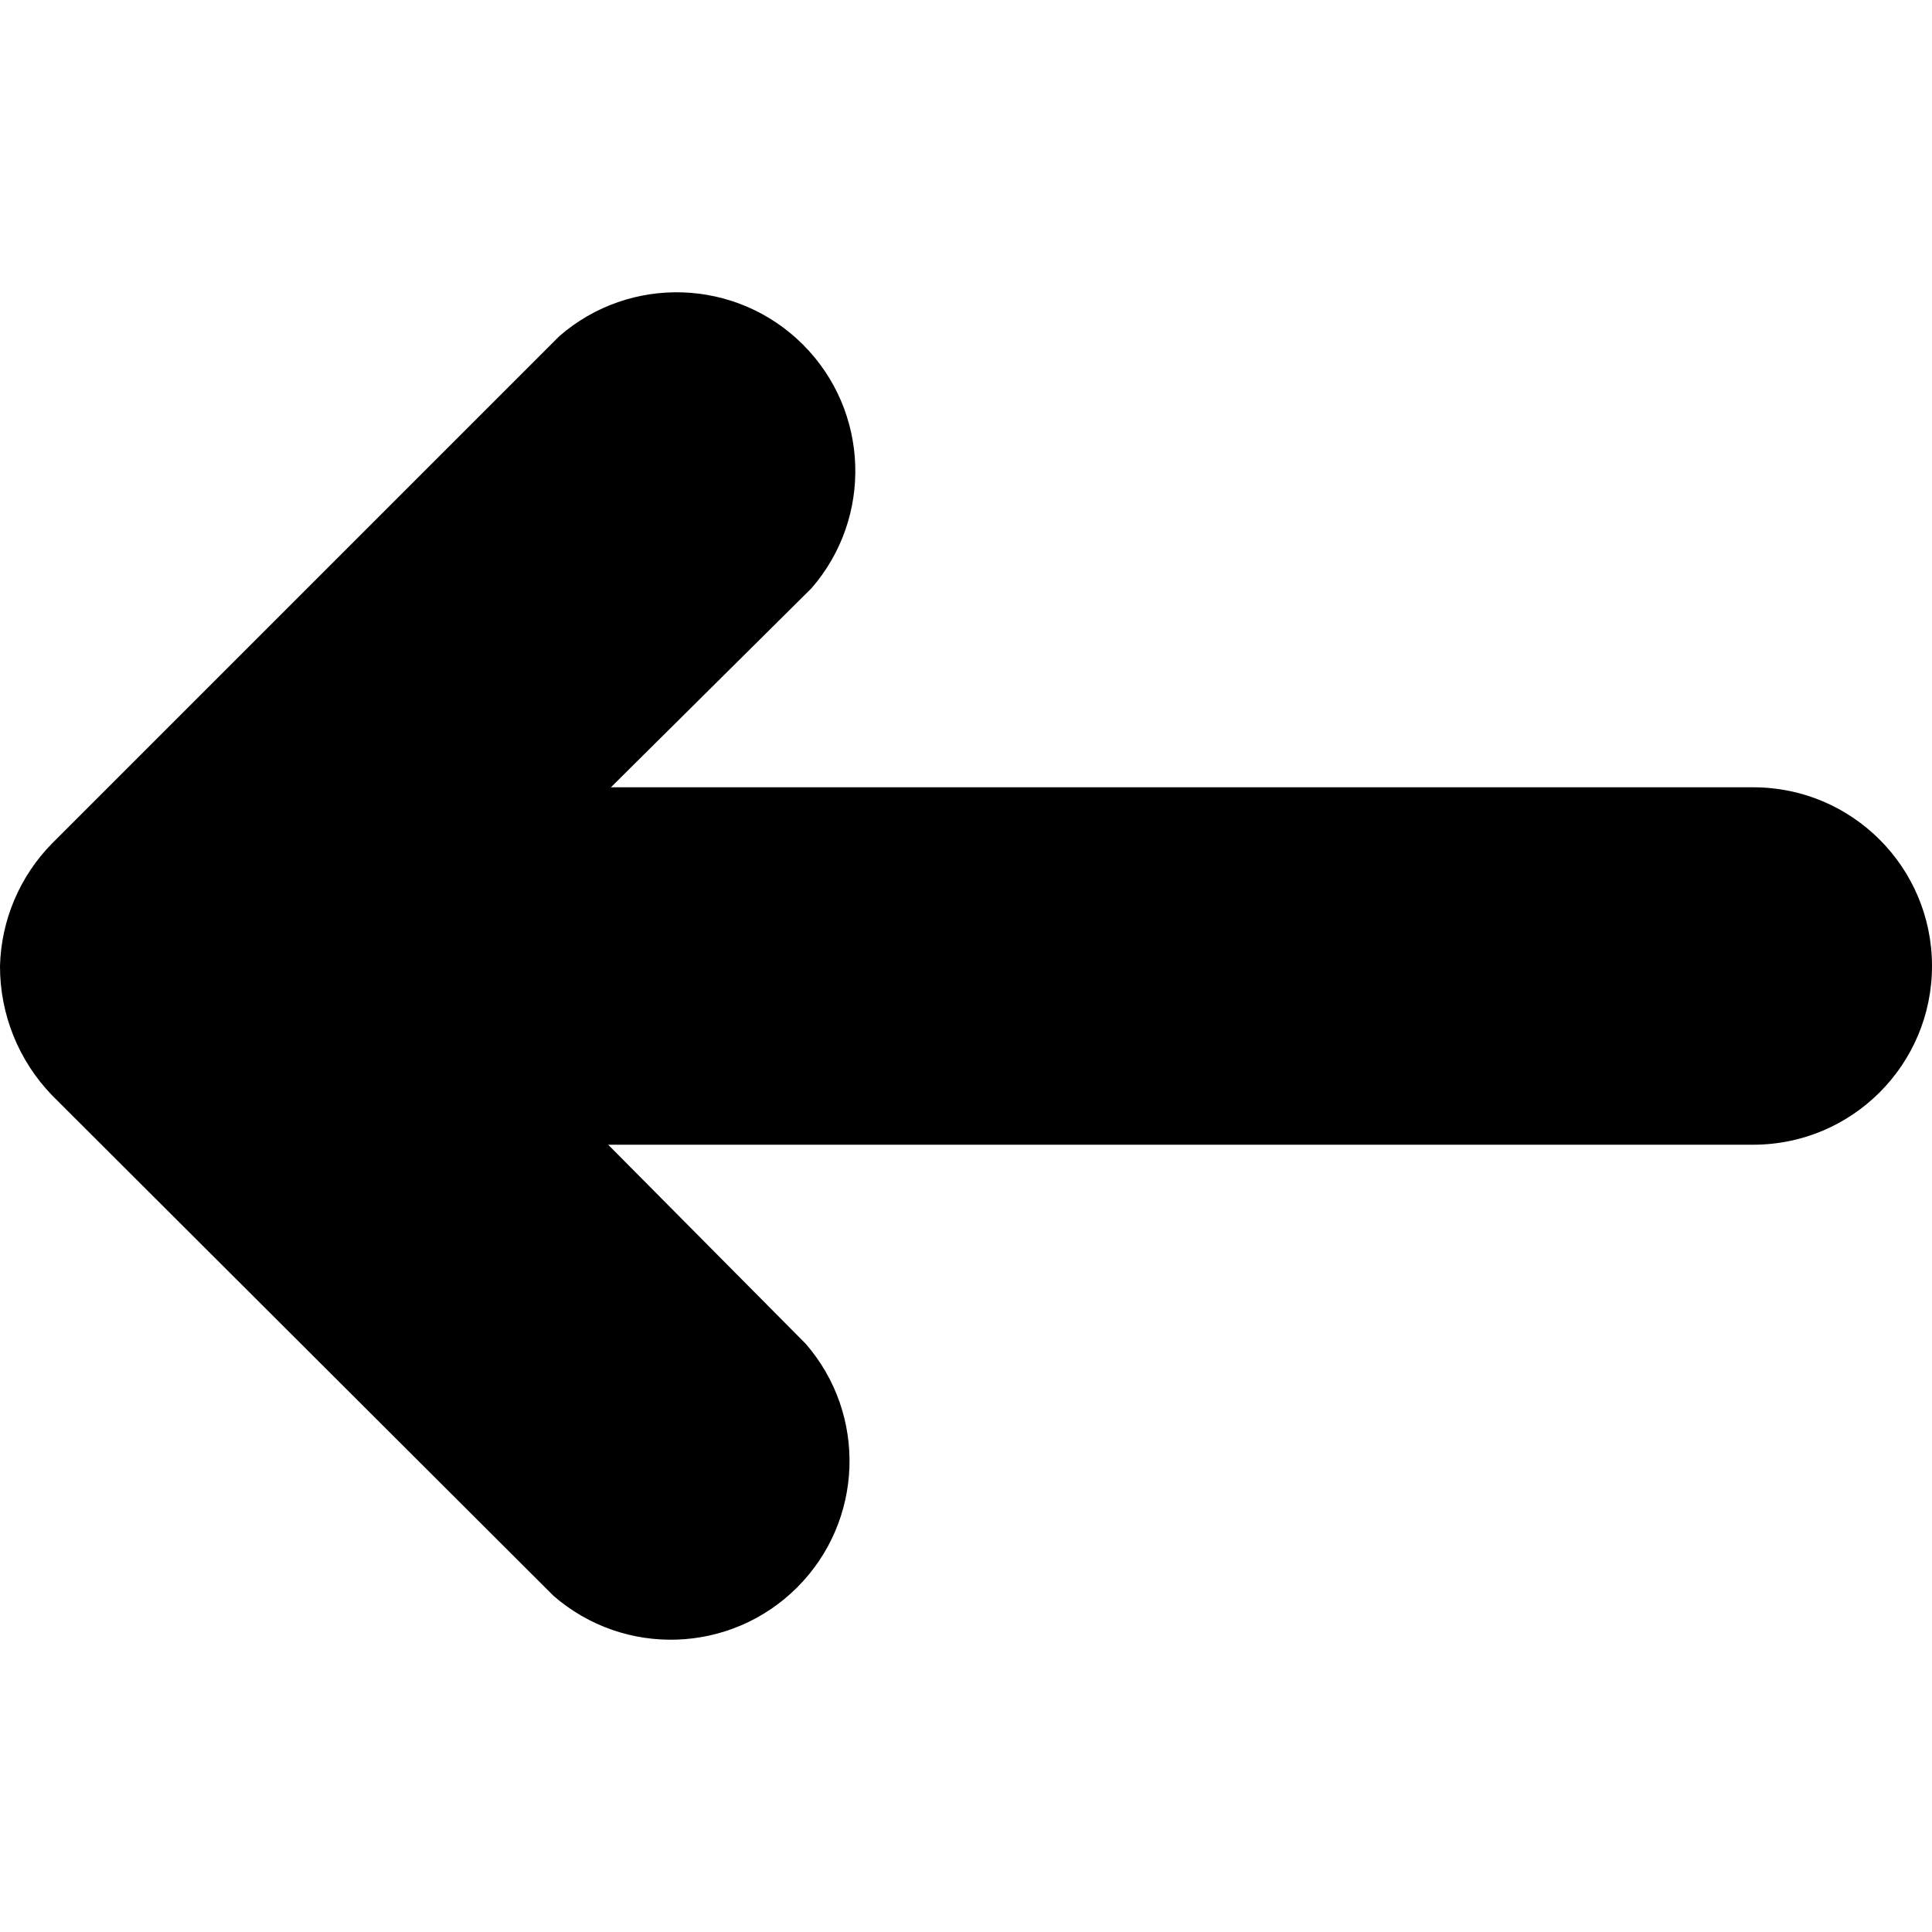
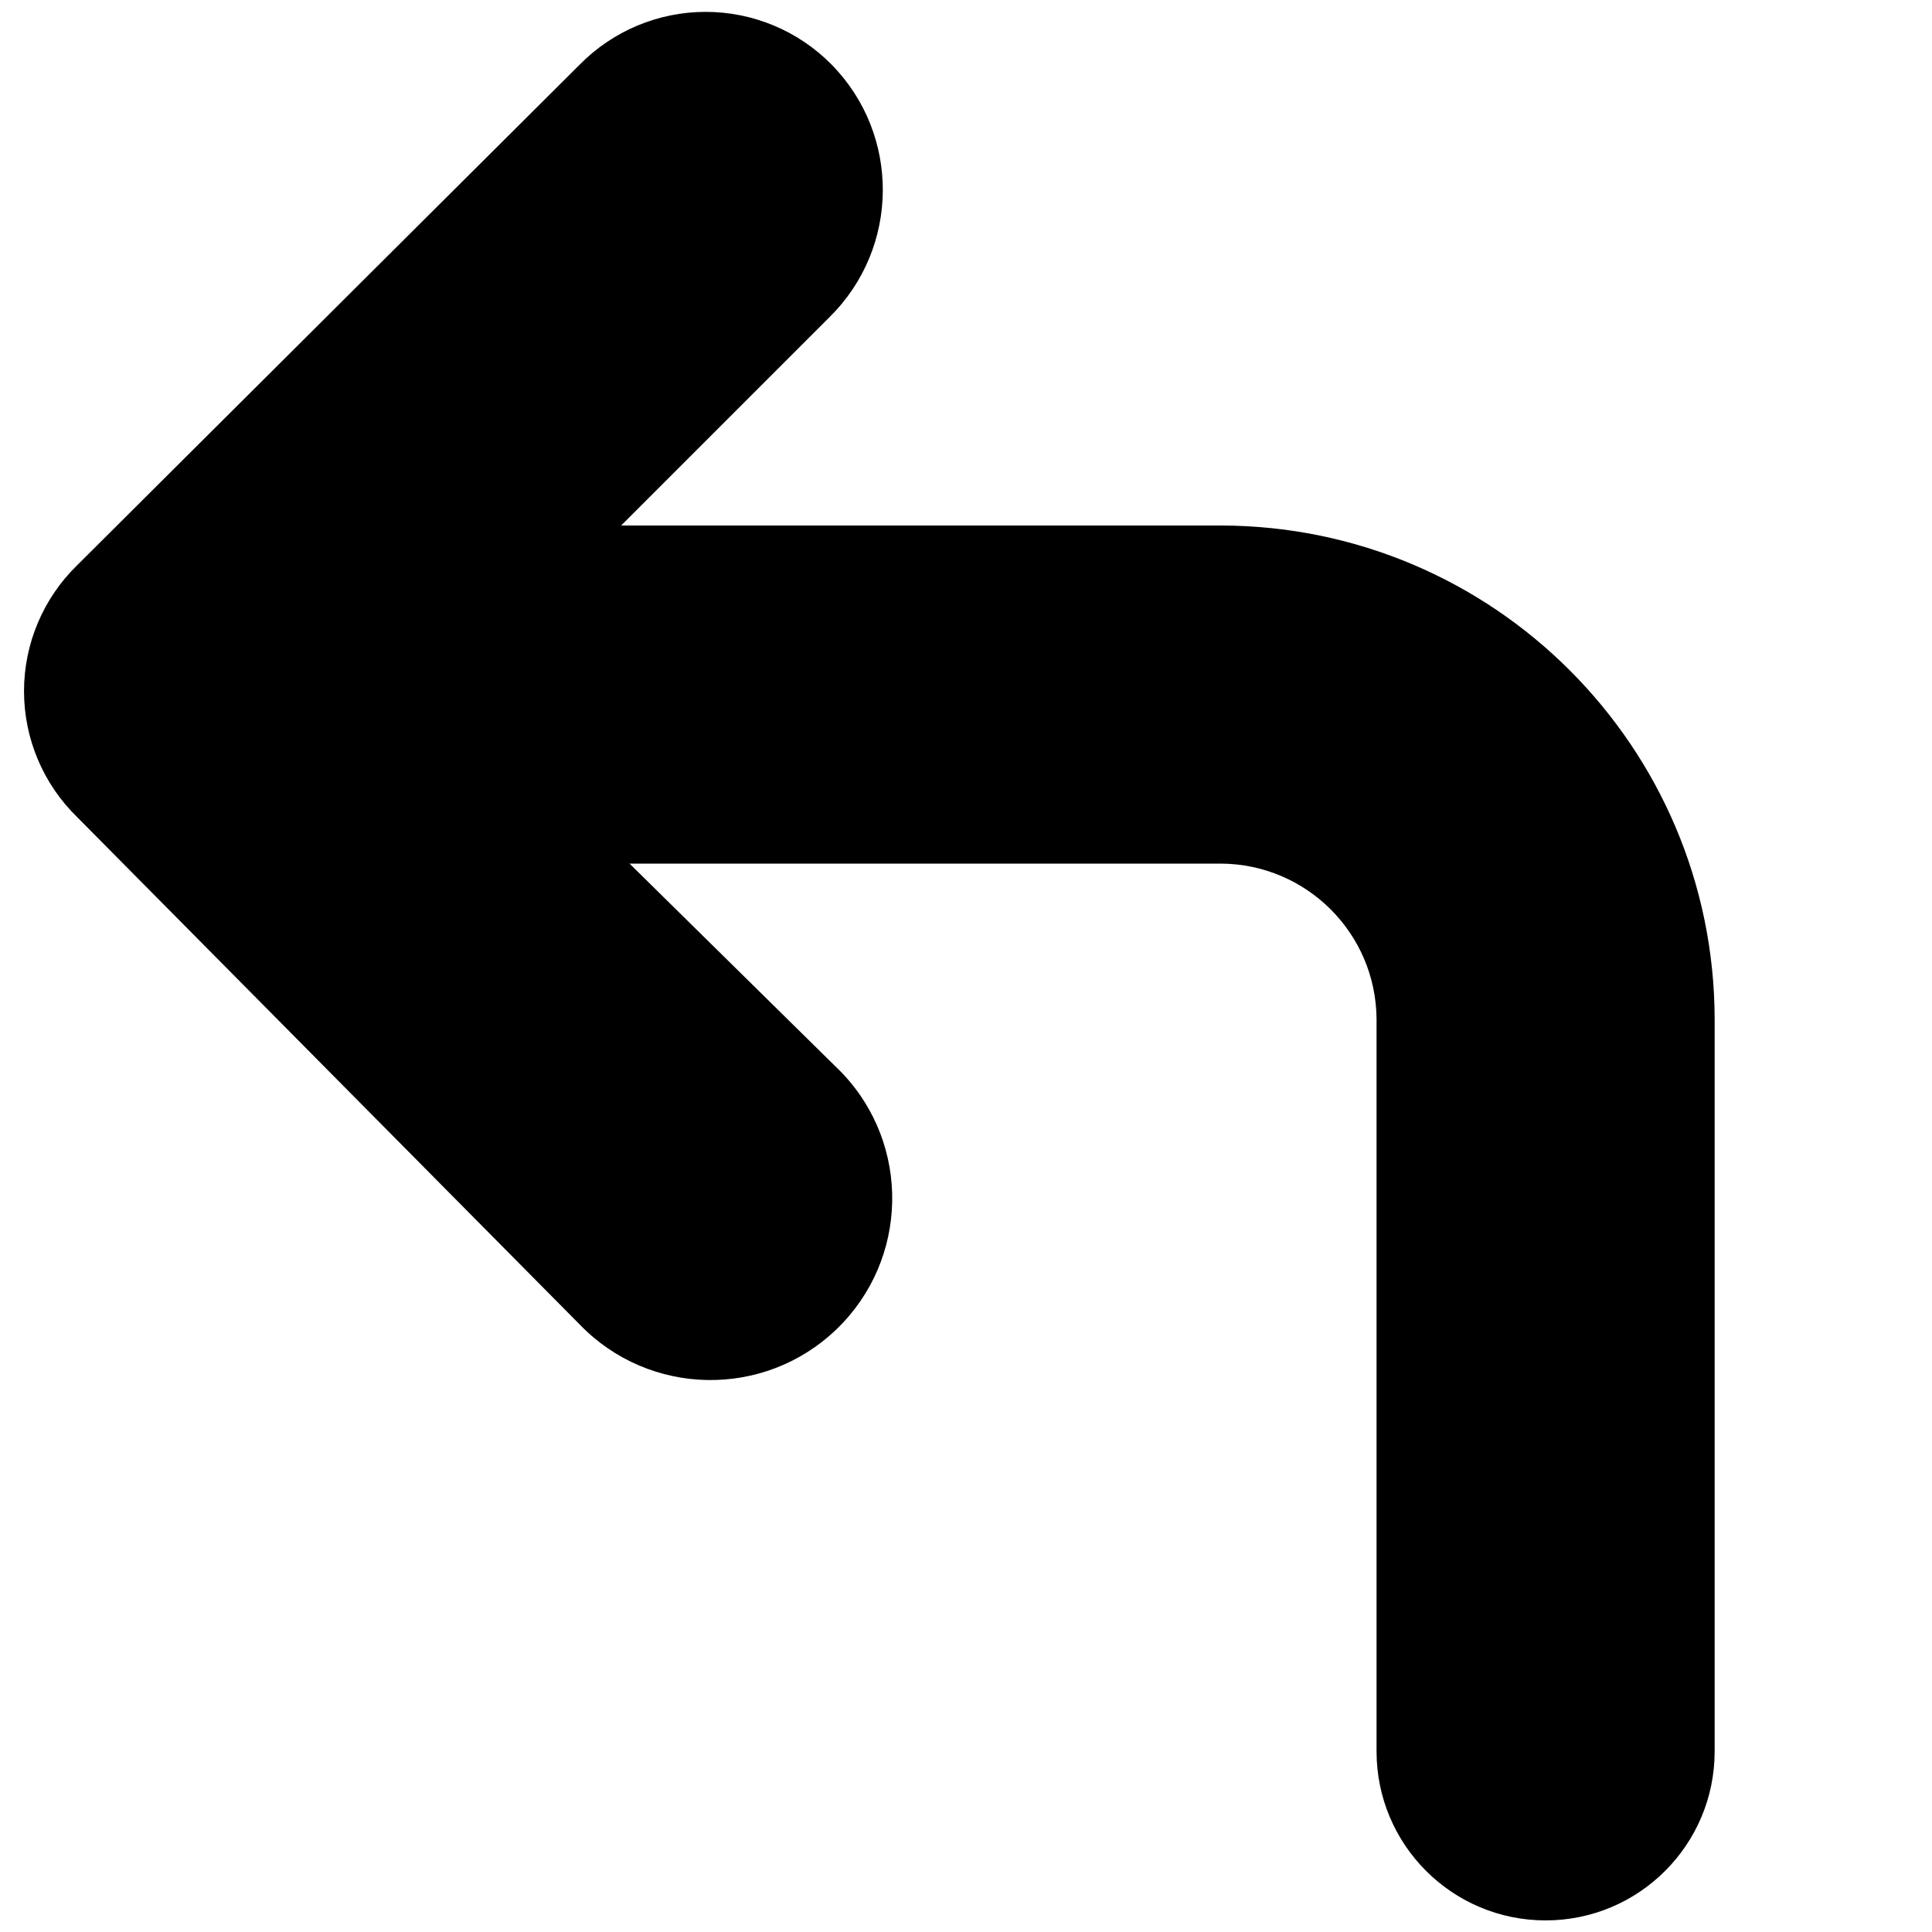
<svg xmlns="http://www.w3.org/2000/svg" id="Layer_1" data-name="Layer 1" viewBox="0 0 20 20">
-   <path d="M3.57,11.85H18.15a1.85,1.85,0,1,0,0-3.7H3.57a1.85,1.85,0,0,0,0,3.7" />
-   <path d="M8.34,13.91,4.46,10,8.4,6.09A1.85,1.85,0,0,0,5.79,3.48L.54,8.73A1.88,1.88,0,0,0,0,10a1.92,1.92,0,0,0,.54,1.34l5.19,5.18a1.85,1.85,0,0,0,2.61-2.61Z" />
+   <path d="M8.59,3.28,4.71,7.16l4,3.94A1.85,1.85,0,0,1,6,13.71L.8,8.46a1.82,1.82,0,0,1,0-2.61L6,.67a1.83,1.83,0,0,1,2.61,0A1.85,1.85,0,0,1,8.59,3.28Z" />
+   <path d="M3.42,5.44h9.22a5.12,5.12,0,0,1,5.11,5.11v7.58a1.75,1.75,0,0,1-3.5,0V10.55a1.62,1.62,0,0,0-1.61-1.61H3.42a1.75,1.75,0,0,1,0-3.5Z" />
</svg>
